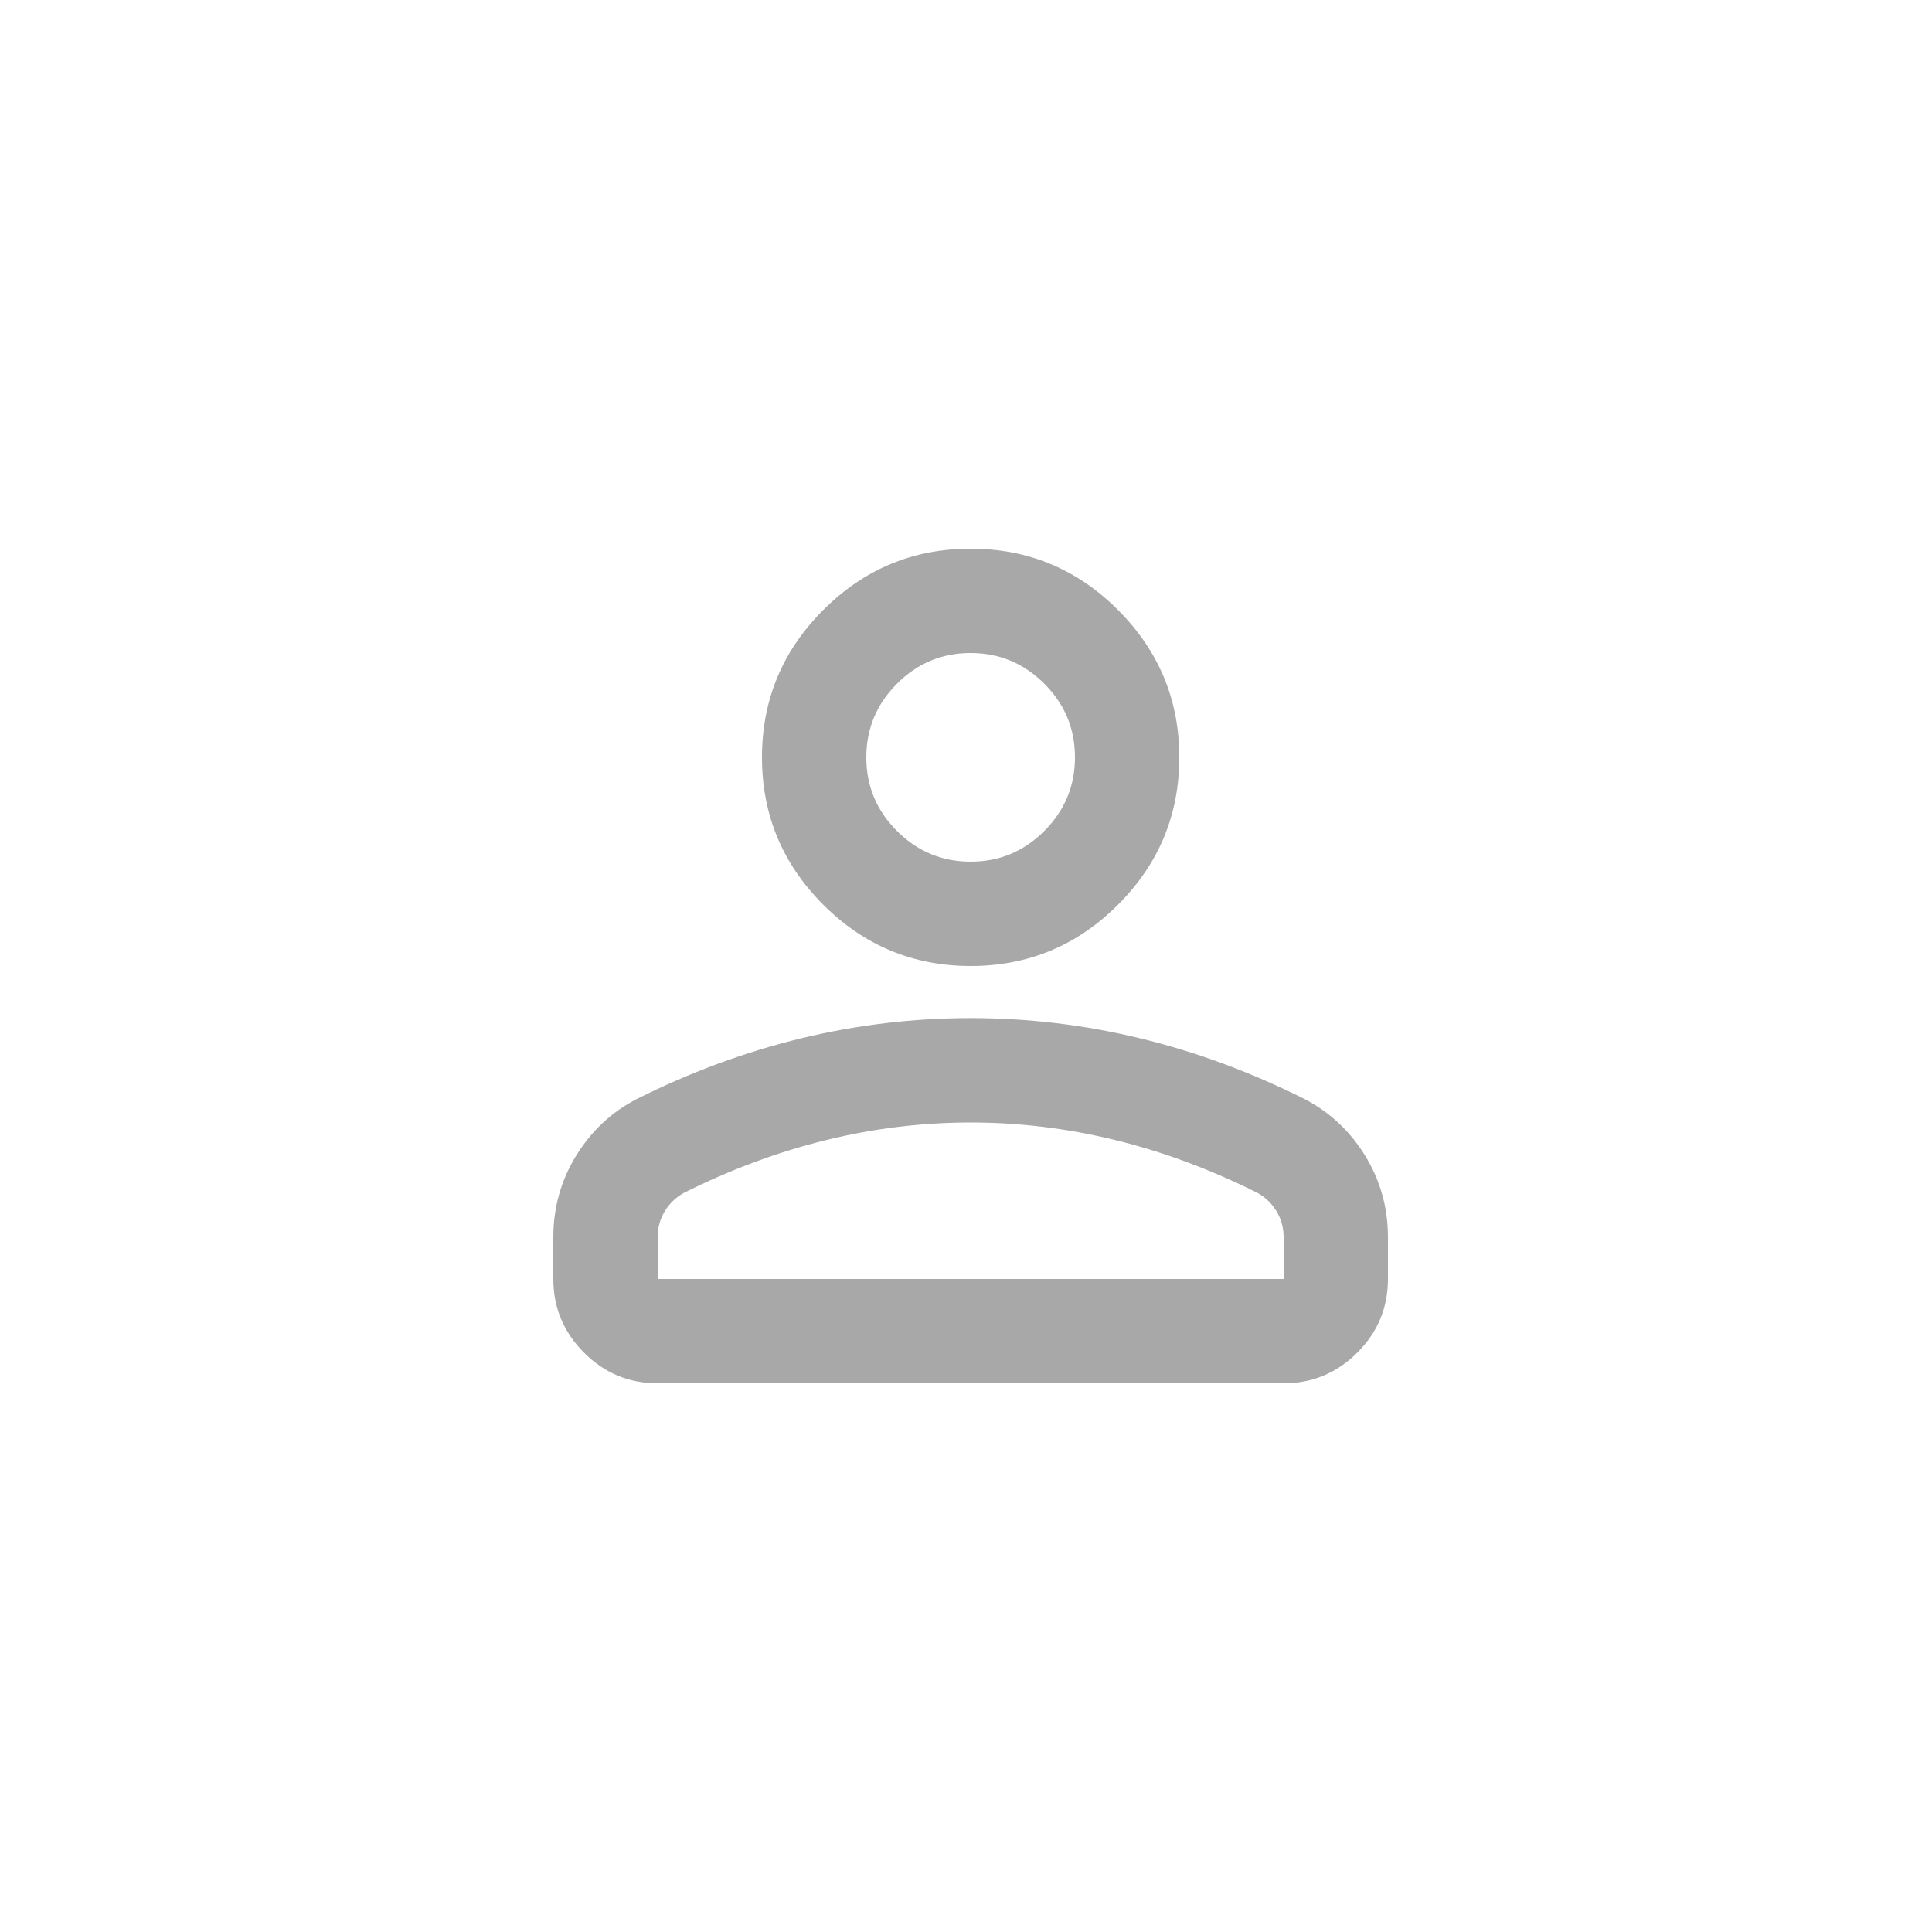
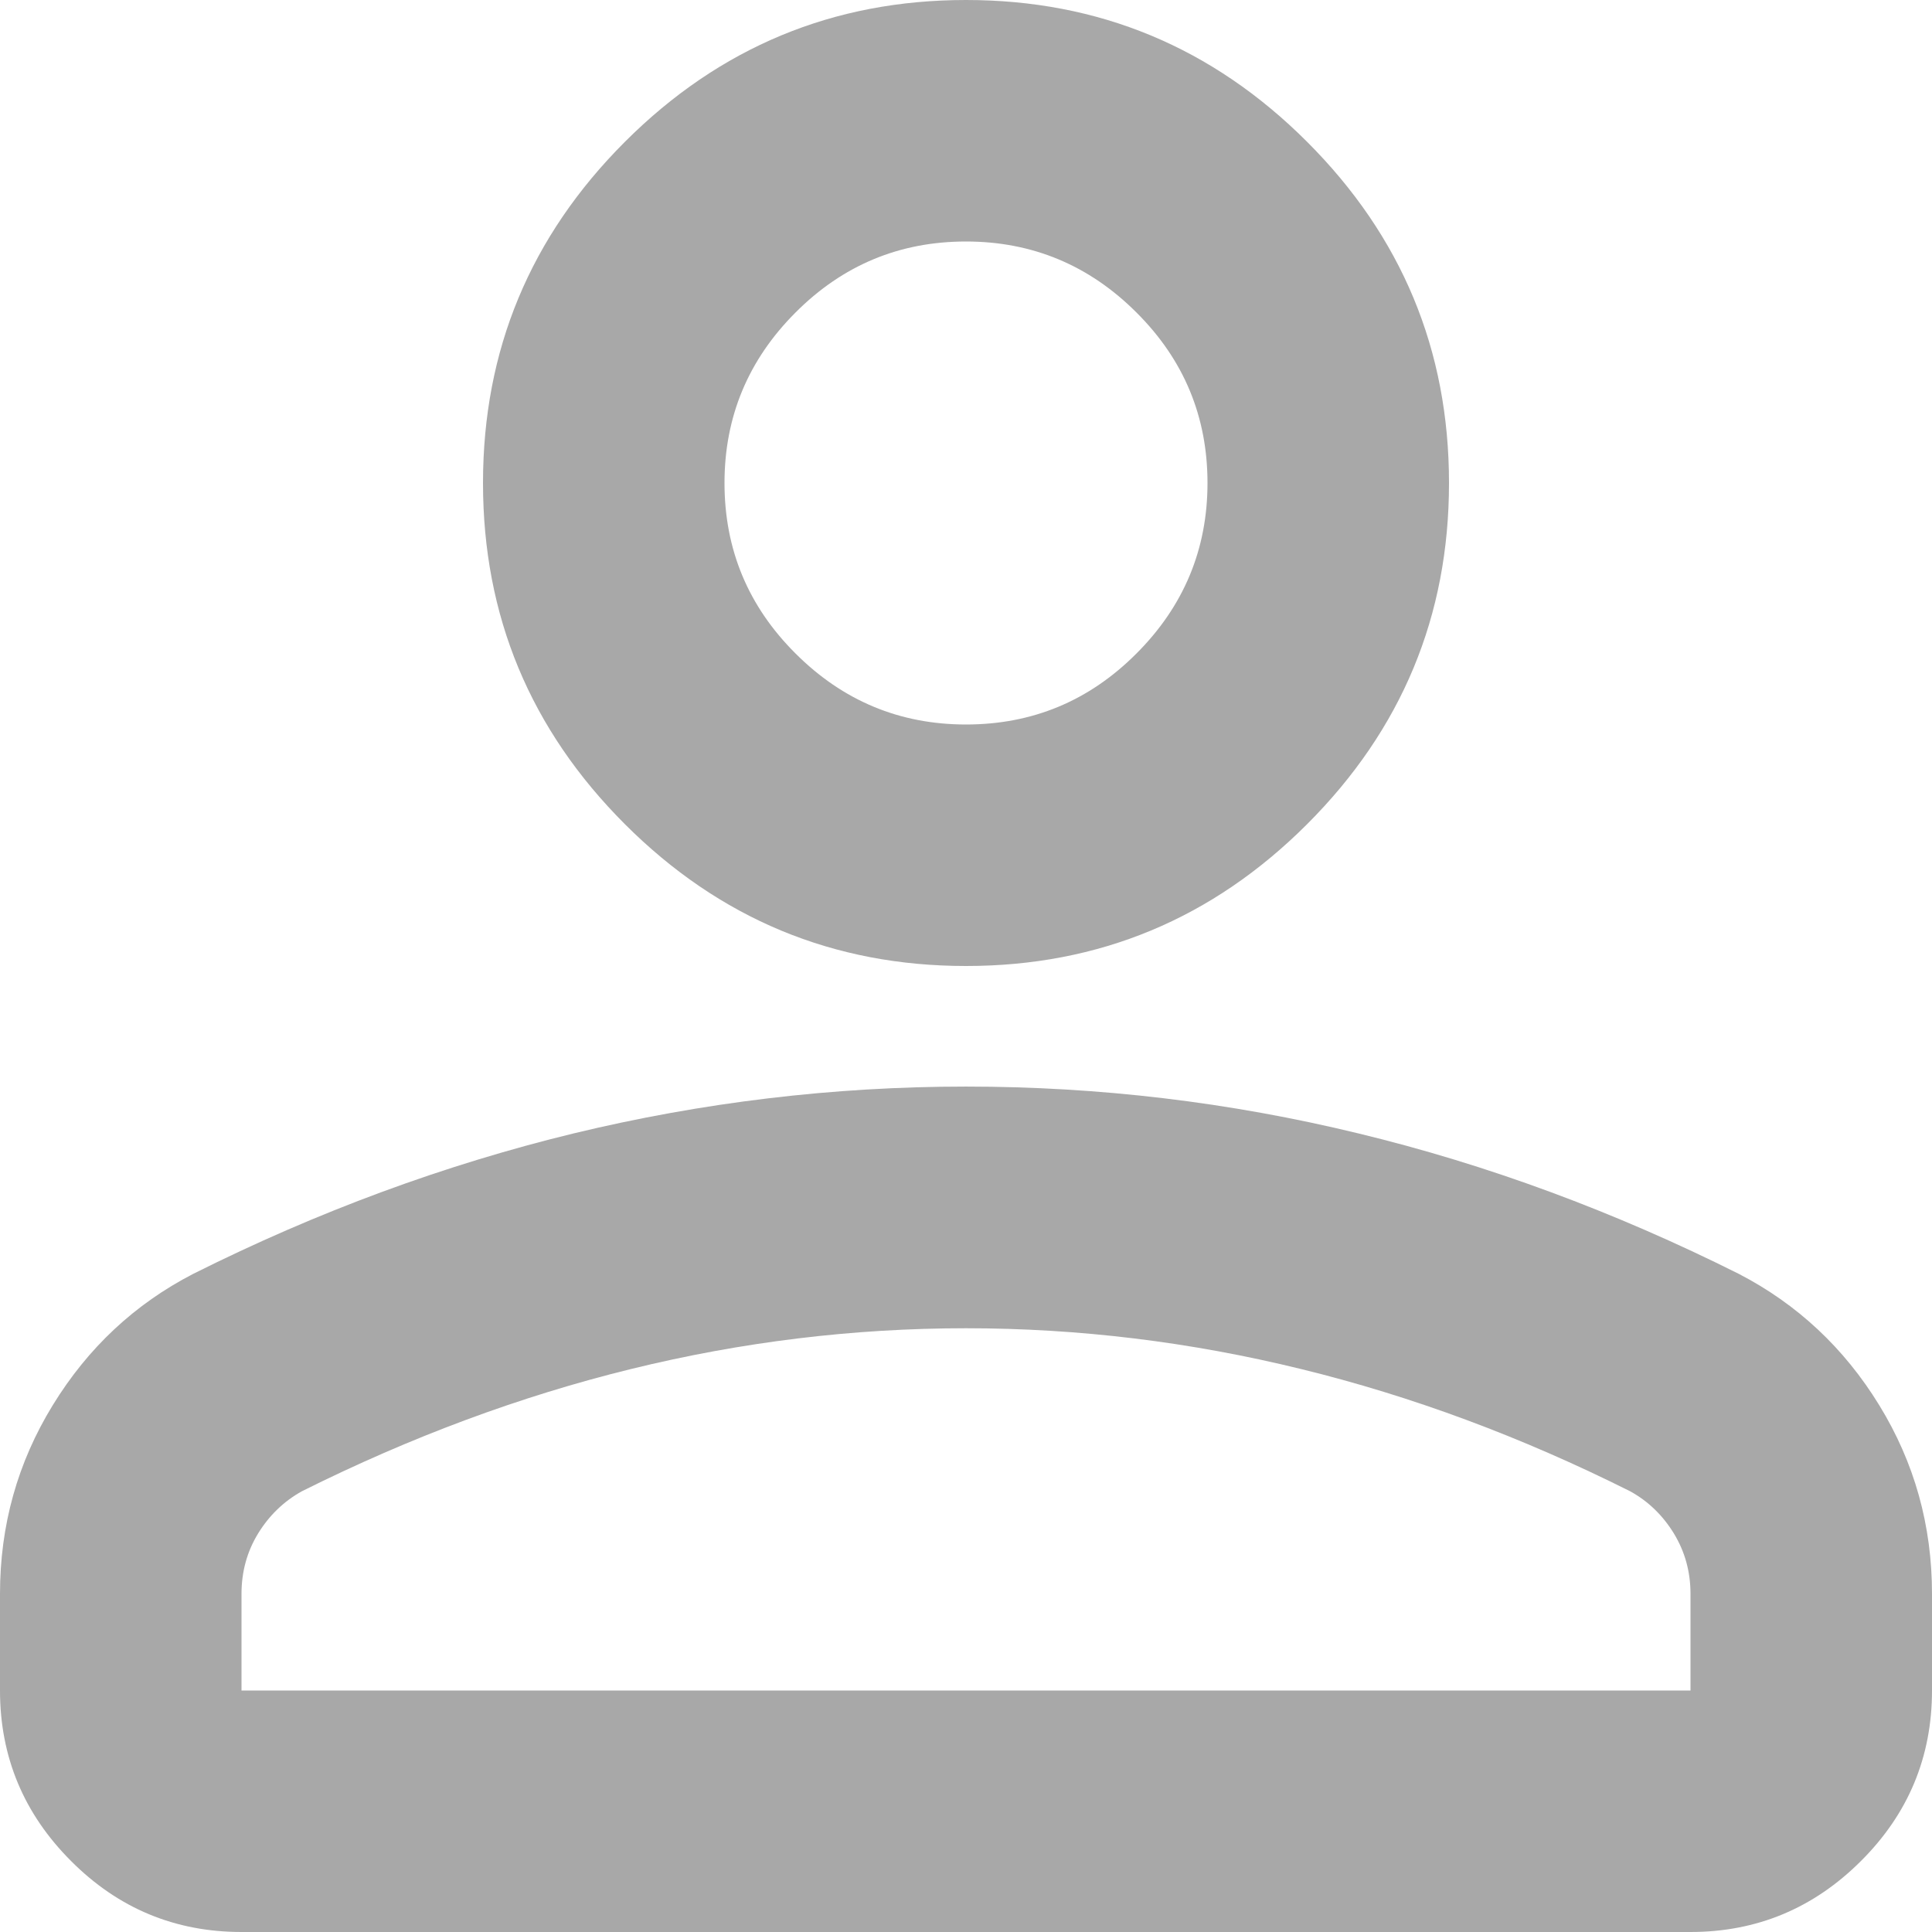
- <svg xmlns="http://www.w3.org/2000/svg" id="Ebene_1" data-name="Ebene 1" viewBox="0 0 250 250">
+ <svg xmlns="http://www.w3.org/2000/svg" id="Ebene_1" data-name="Ebene 1" viewBox="0 0 108 108">
  <defs>
    <style>
      .cls-1 {
        fill: #a8a8a8;
        stroke-width: 0px;
      }
    </style>
  </defs>
-   <path class="cls-1" d="M125.6,125c-7.42,0-13.78-2.64-19.07-7.93-5.29-5.29-7.93-11.64-7.93-19.07s2.64-13.78,7.93-19.07c5.29-5.29,11.64-7.93,19.07-7.93s13.78,2.64,19.07,7.93c5.29,5.29,7.93,11.64,7.93,19.07s-2.64,13.78-7.93,19.07c-5.29,5.29-11.64,7.93-19.07,7.93ZM166.1,179h-81c-3.71,0-6.89-1.32-9.53-3.97-2.64-2.64-3.97-5.82-3.97-9.53v-5.4c0-3.83.98-7.34,2.95-10.55,1.97-3.21,4.58-5.65,7.85-7.34,6.97-3.49,14.06-6.1,21.26-7.85,7.2-1.74,14.51-2.62,21.94-2.62s14.74.87,21.94,2.62c7.2,1.74,14.29,4.36,21.26,7.85,3.26,1.69,5.88,4.13,7.85,7.34,1.97,3.21,2.95,6.72,2.95,10.55v5.4c0,3.71-1.32,6.89-3.97,9.53-2.64,2.64-5.82,3.97-9.53,3.97ZM85.1,165.5h81v-5.4c0-1.24-.31-2.36-.93-3.38-.62-1.01-1.43-1.8-2.45-2.36-6.07-3.04-12.21-5.32-18.39-6.83-6.19-1.52-12.43-2.28-18.73-2.28s-12.54.76-18.73,2.28c-6.19,1.52-12.32,3.8-18.39,6.83-1.01.56-1.83,1.35-2.45,2.36-.62,1.01-.93,2.14-.93,3.38v5.4ZM125.6,111.5c3.71,0,6.89-1.32,9.53-3.97,2.64-2.64,3.97-5.82,3.97-9.53s-1.32-6.89-3.97-9.53c-2.64-2.64-5.82-3.97-9.53-3.97s-6.89,1.32-9.53,3.97c-2.64,2.64-3.97,5.82-3.97,9.53s1.32,6.89,3.97,9.53c2.64,2.64,5.82,3.97,9.53,3.97Z" />
+   <path class="cls-1" d="M54,54c-7.42,0-13.78-2.64-19.07-7.93-5.29-5.29-7.93-11.64-7.93-19.07s2.64-13.78,7.93-19.07C40.22,2.64,46.58,0,54,0s13.78,2.64,19.07,7.93c5.29,5.29,7.93,11.64,7.93,19.07s-2.64,13.78-7.93,19.07c-5.29,5.29-11.64,7.93-19.07,7.93ZM94.5,108H13.5c-3.71,0-6.89-1.32-9.53-3.97-2.64-2.64-3.97-5.82-3.97-9.53v-5.4c0-3.83.98-7.34,2.95-10.55,1.97-3.21,4.58-5.65,7.85-7.34,6.97-3.49,14.06-6.1,21.26-7.85,7.2-1.74,14.51-2.62,21.94-2.62s14.74.87,21.94,2.62c7.2,1.74,14.29,4.36,21.26,7.85,3.26,1.69,5.88,4.13,7.85,7.34,1.97,3.21,2.95,6.72,2.95,10.55v5.4c0,3.71-1.32,6.89-3.97,9.53-2.64,2.64-5.82,3.97-9.53,3.97ZM13.5,94.5h81v-5.4c0-1.24-.31-2.36-.93-3.38-.62-1.01-1.43-1.8-2.45-2.36-6.07-3.04-12.21-5.32-18.39-6.83-6.19-1.52-12.43-2.28-18.73-2.28s-12.54.76-18.73,2.28c-6.19,1.52-12.32,3.8-18.39,6.83-1.01.56-1.83,1.35-2.45,2.36-.62,1.01-.93,2.14-.93,3.38v5.4ZM54,40.5c3.71,0,6.89-1.32,9.53-3.97,2.64-2.64,3.97-5.82,3.97-9.53s-1.32-6.89-3.97-9.53c-2.64-2.64-5.82-3.97-9.53-3.97s-6.89,1.32-9.53,3.97c-2.64,2.64-3.97,5.82-3.97,9.53s1.32,6.89,3.97,9.53c2.64,2.64,5.82,3.97,9.53,3.97Z" />
</svg>
